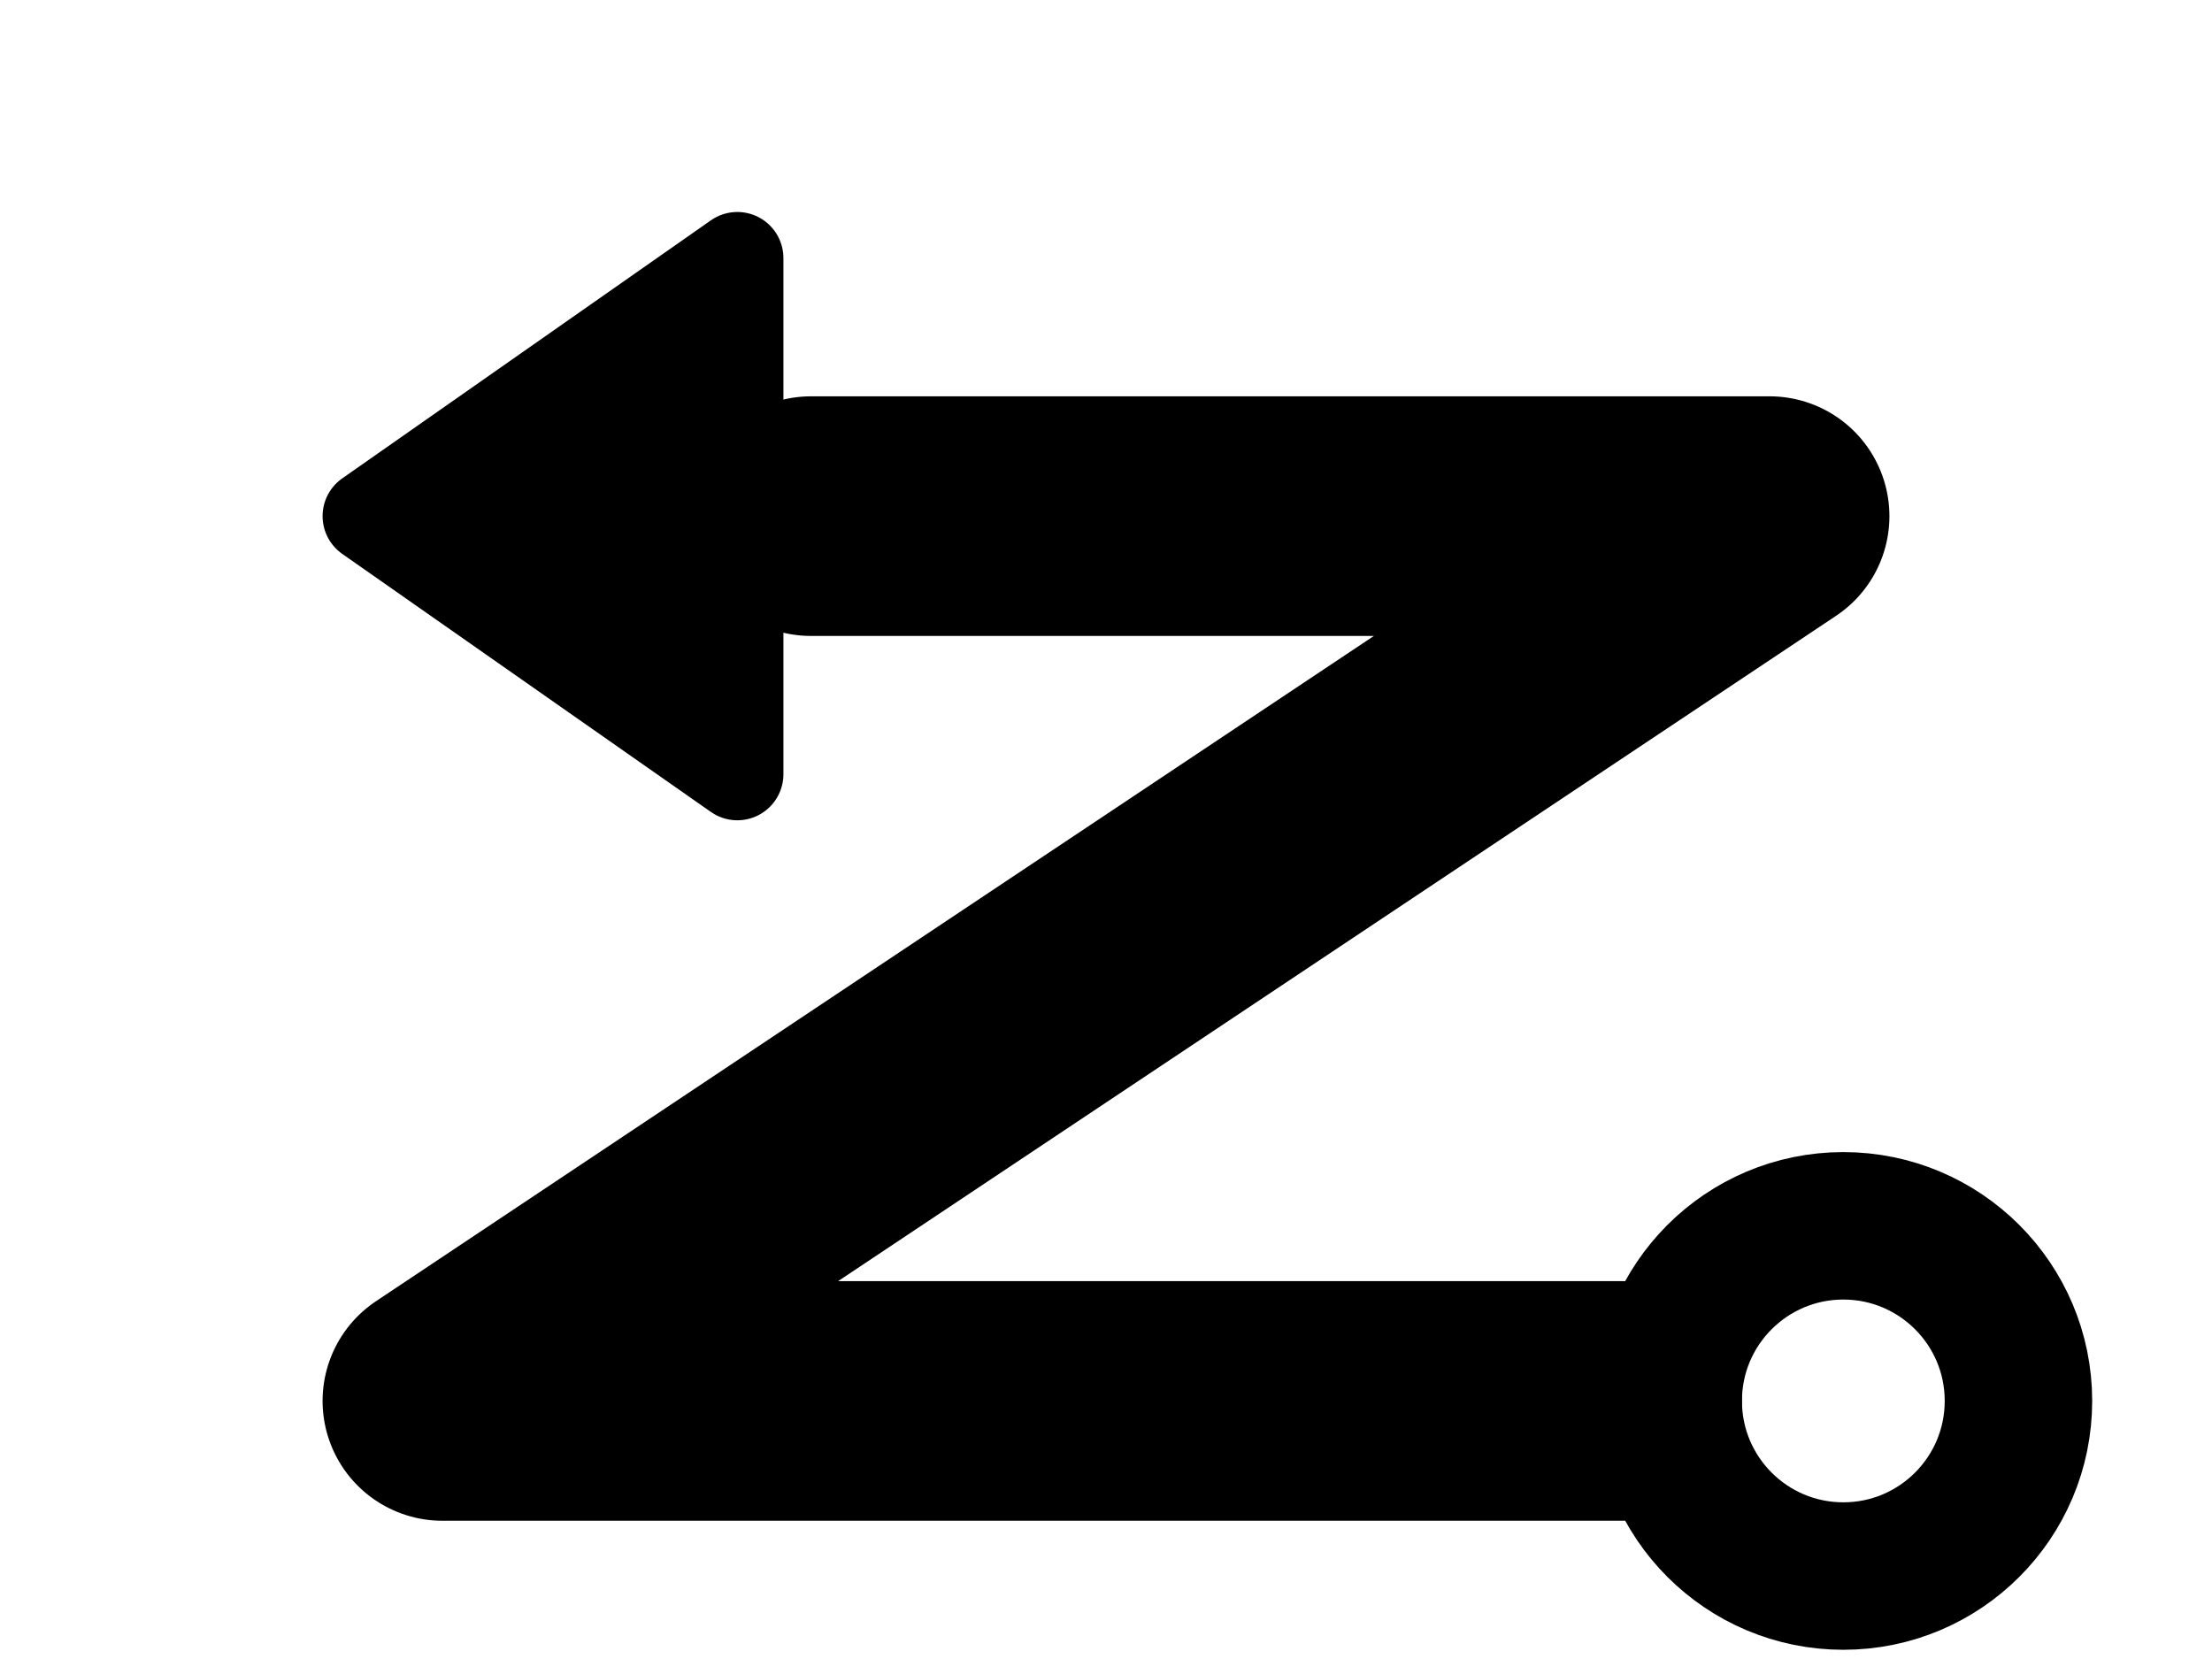
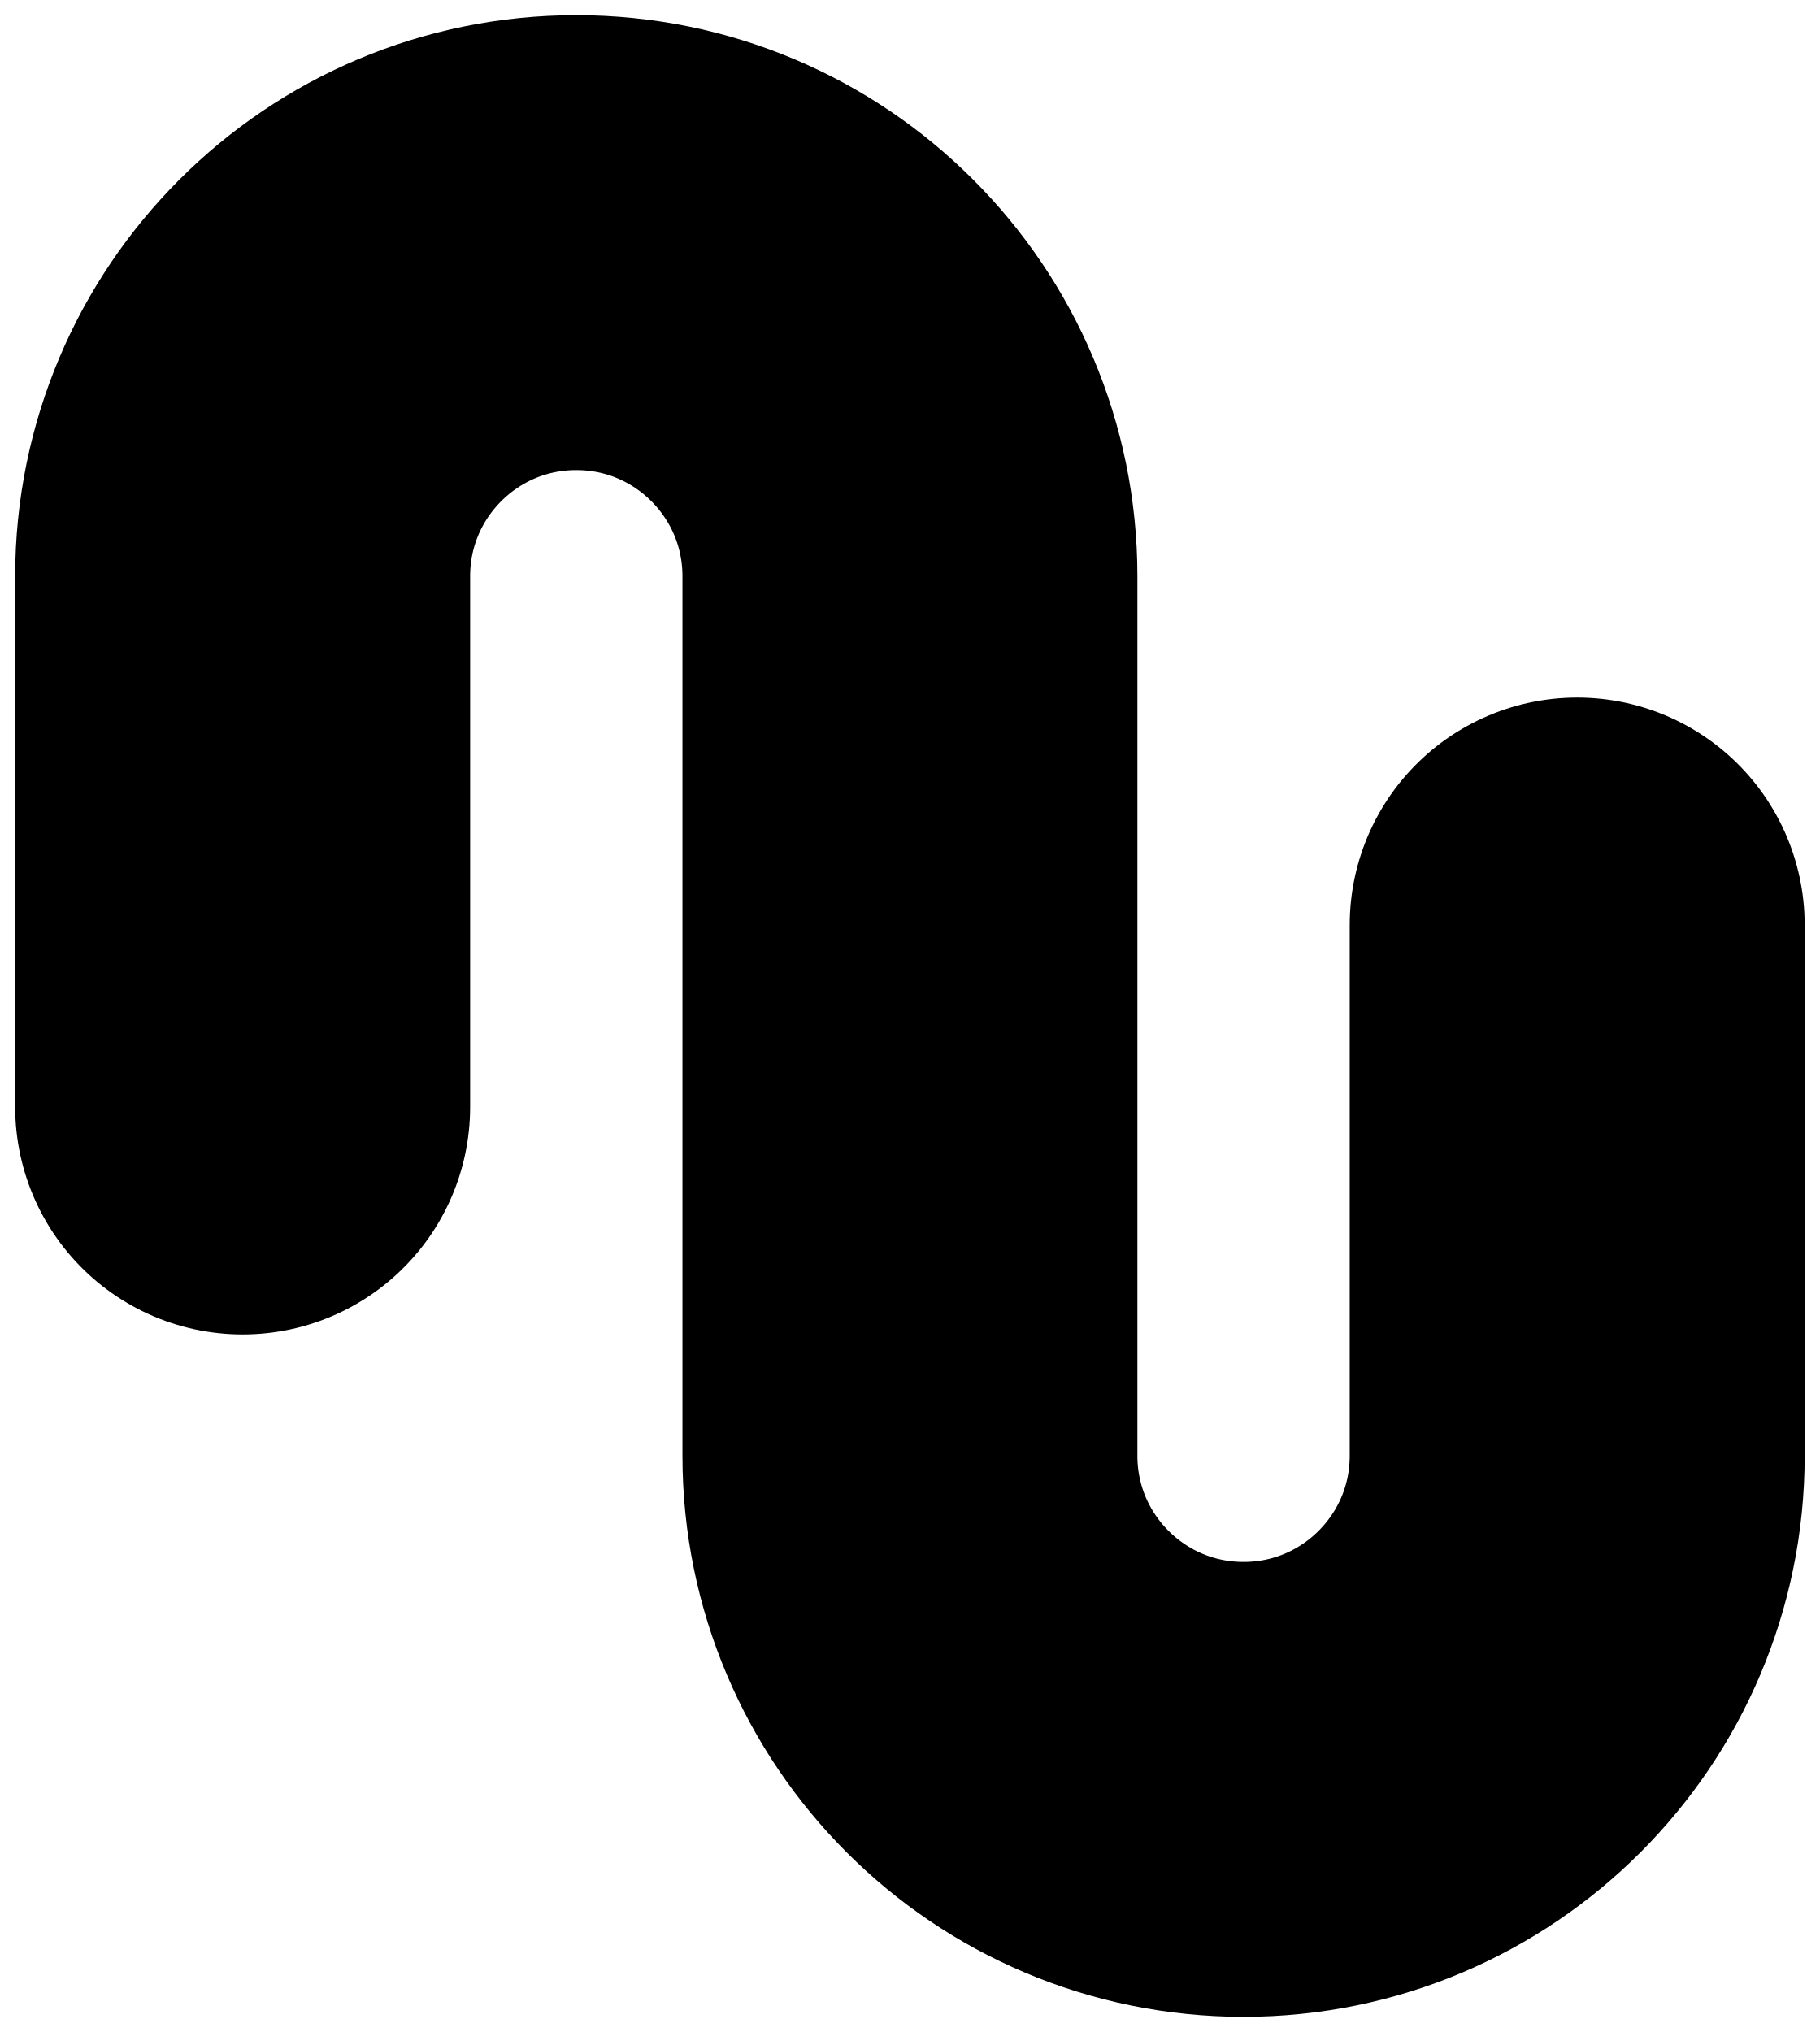
- <svg xmlns="http://www.w3.org/2000/svg" viewBox="0 0 120 90" role="img" aria-label="Zankup">
-   <path d="M88 76 H24 L96 28 H44" fill="none" stroke="#000" stroke-width="13" stroke-linecap="round" stroke-linejoin="round" />
-   <circle cx="100" cy="76" r="9.5" fill="none" stroke="#000" stroke-width="8" />
-   <polygon points="20,28 40,14 40,42" fill="#000" stroke="#000" stroke-width="5" stroke-linejoin="round" />
+ <svg xmlns="http://www.w3.org/2000/svg" viewBox="0 0 120 134" role="img" aria-label="Zankup">
+   <path d="M16 73 V38 A22 22 0 0 1 60 38 V96 A22 22 0 0 0 104 96 V61" fill="none" stroke="#000" stroke-width="30" stroke-linecap="round" stroke-linejoin="round" />
</svg>
